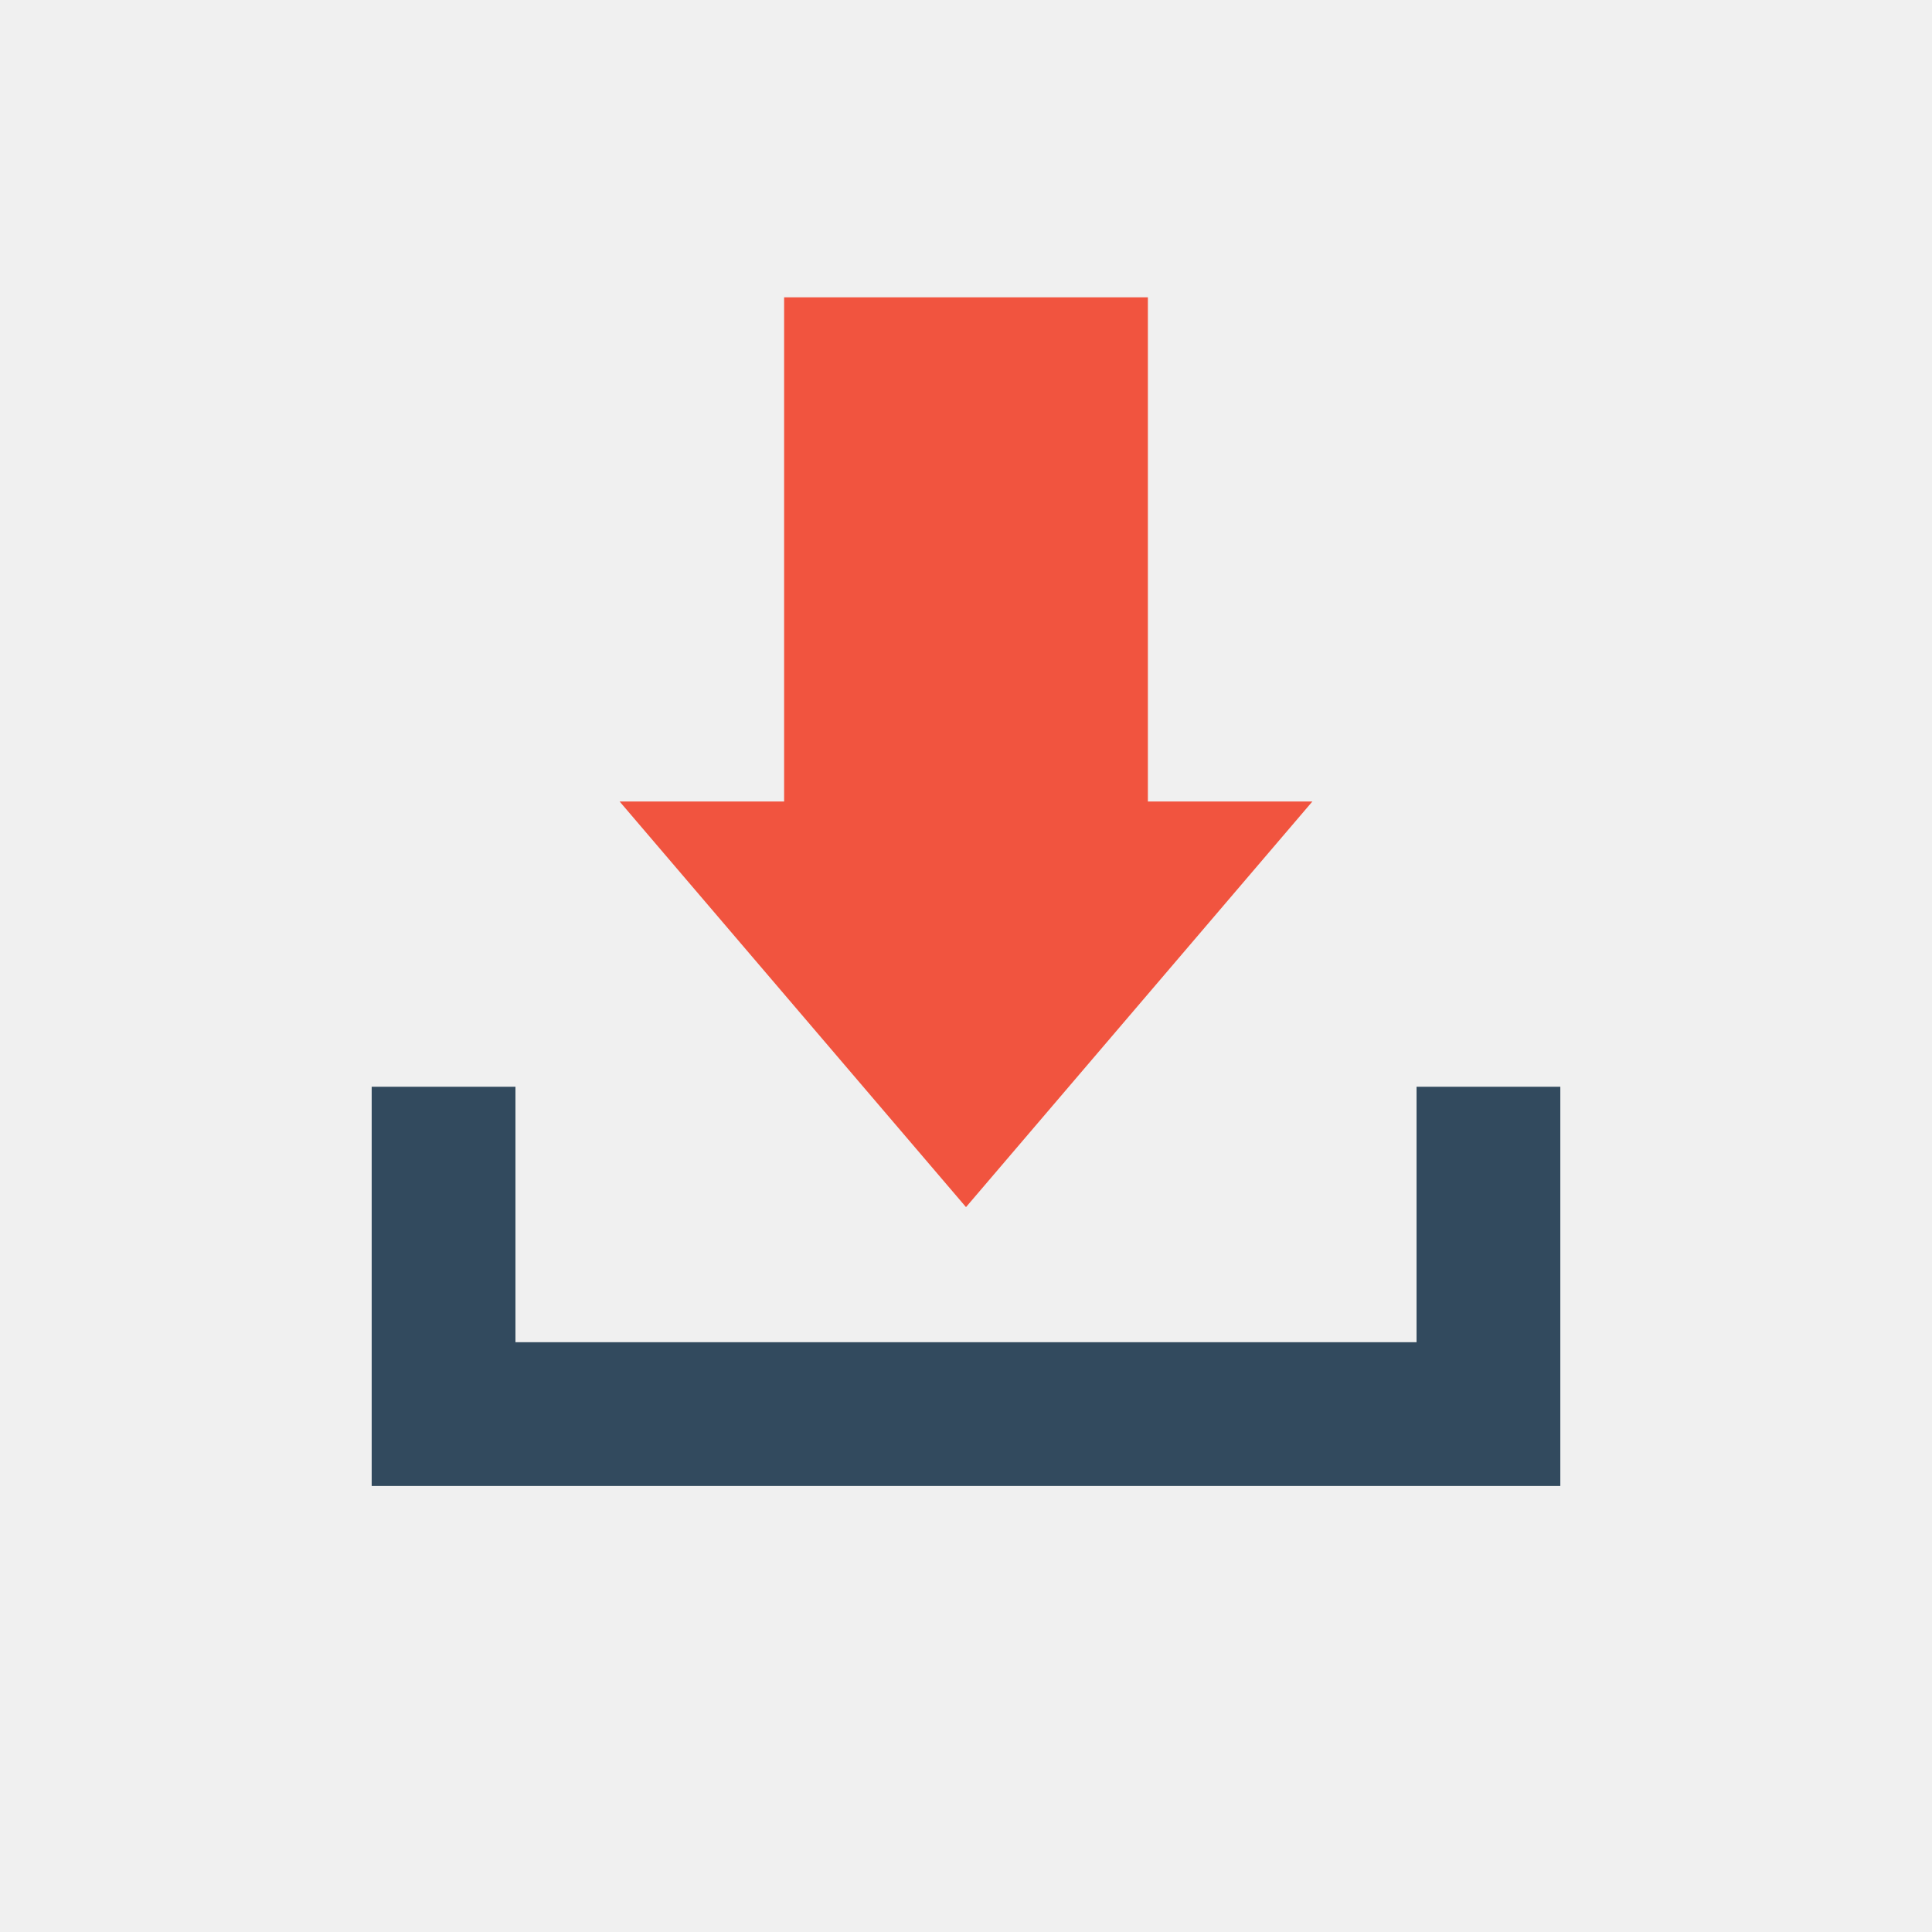
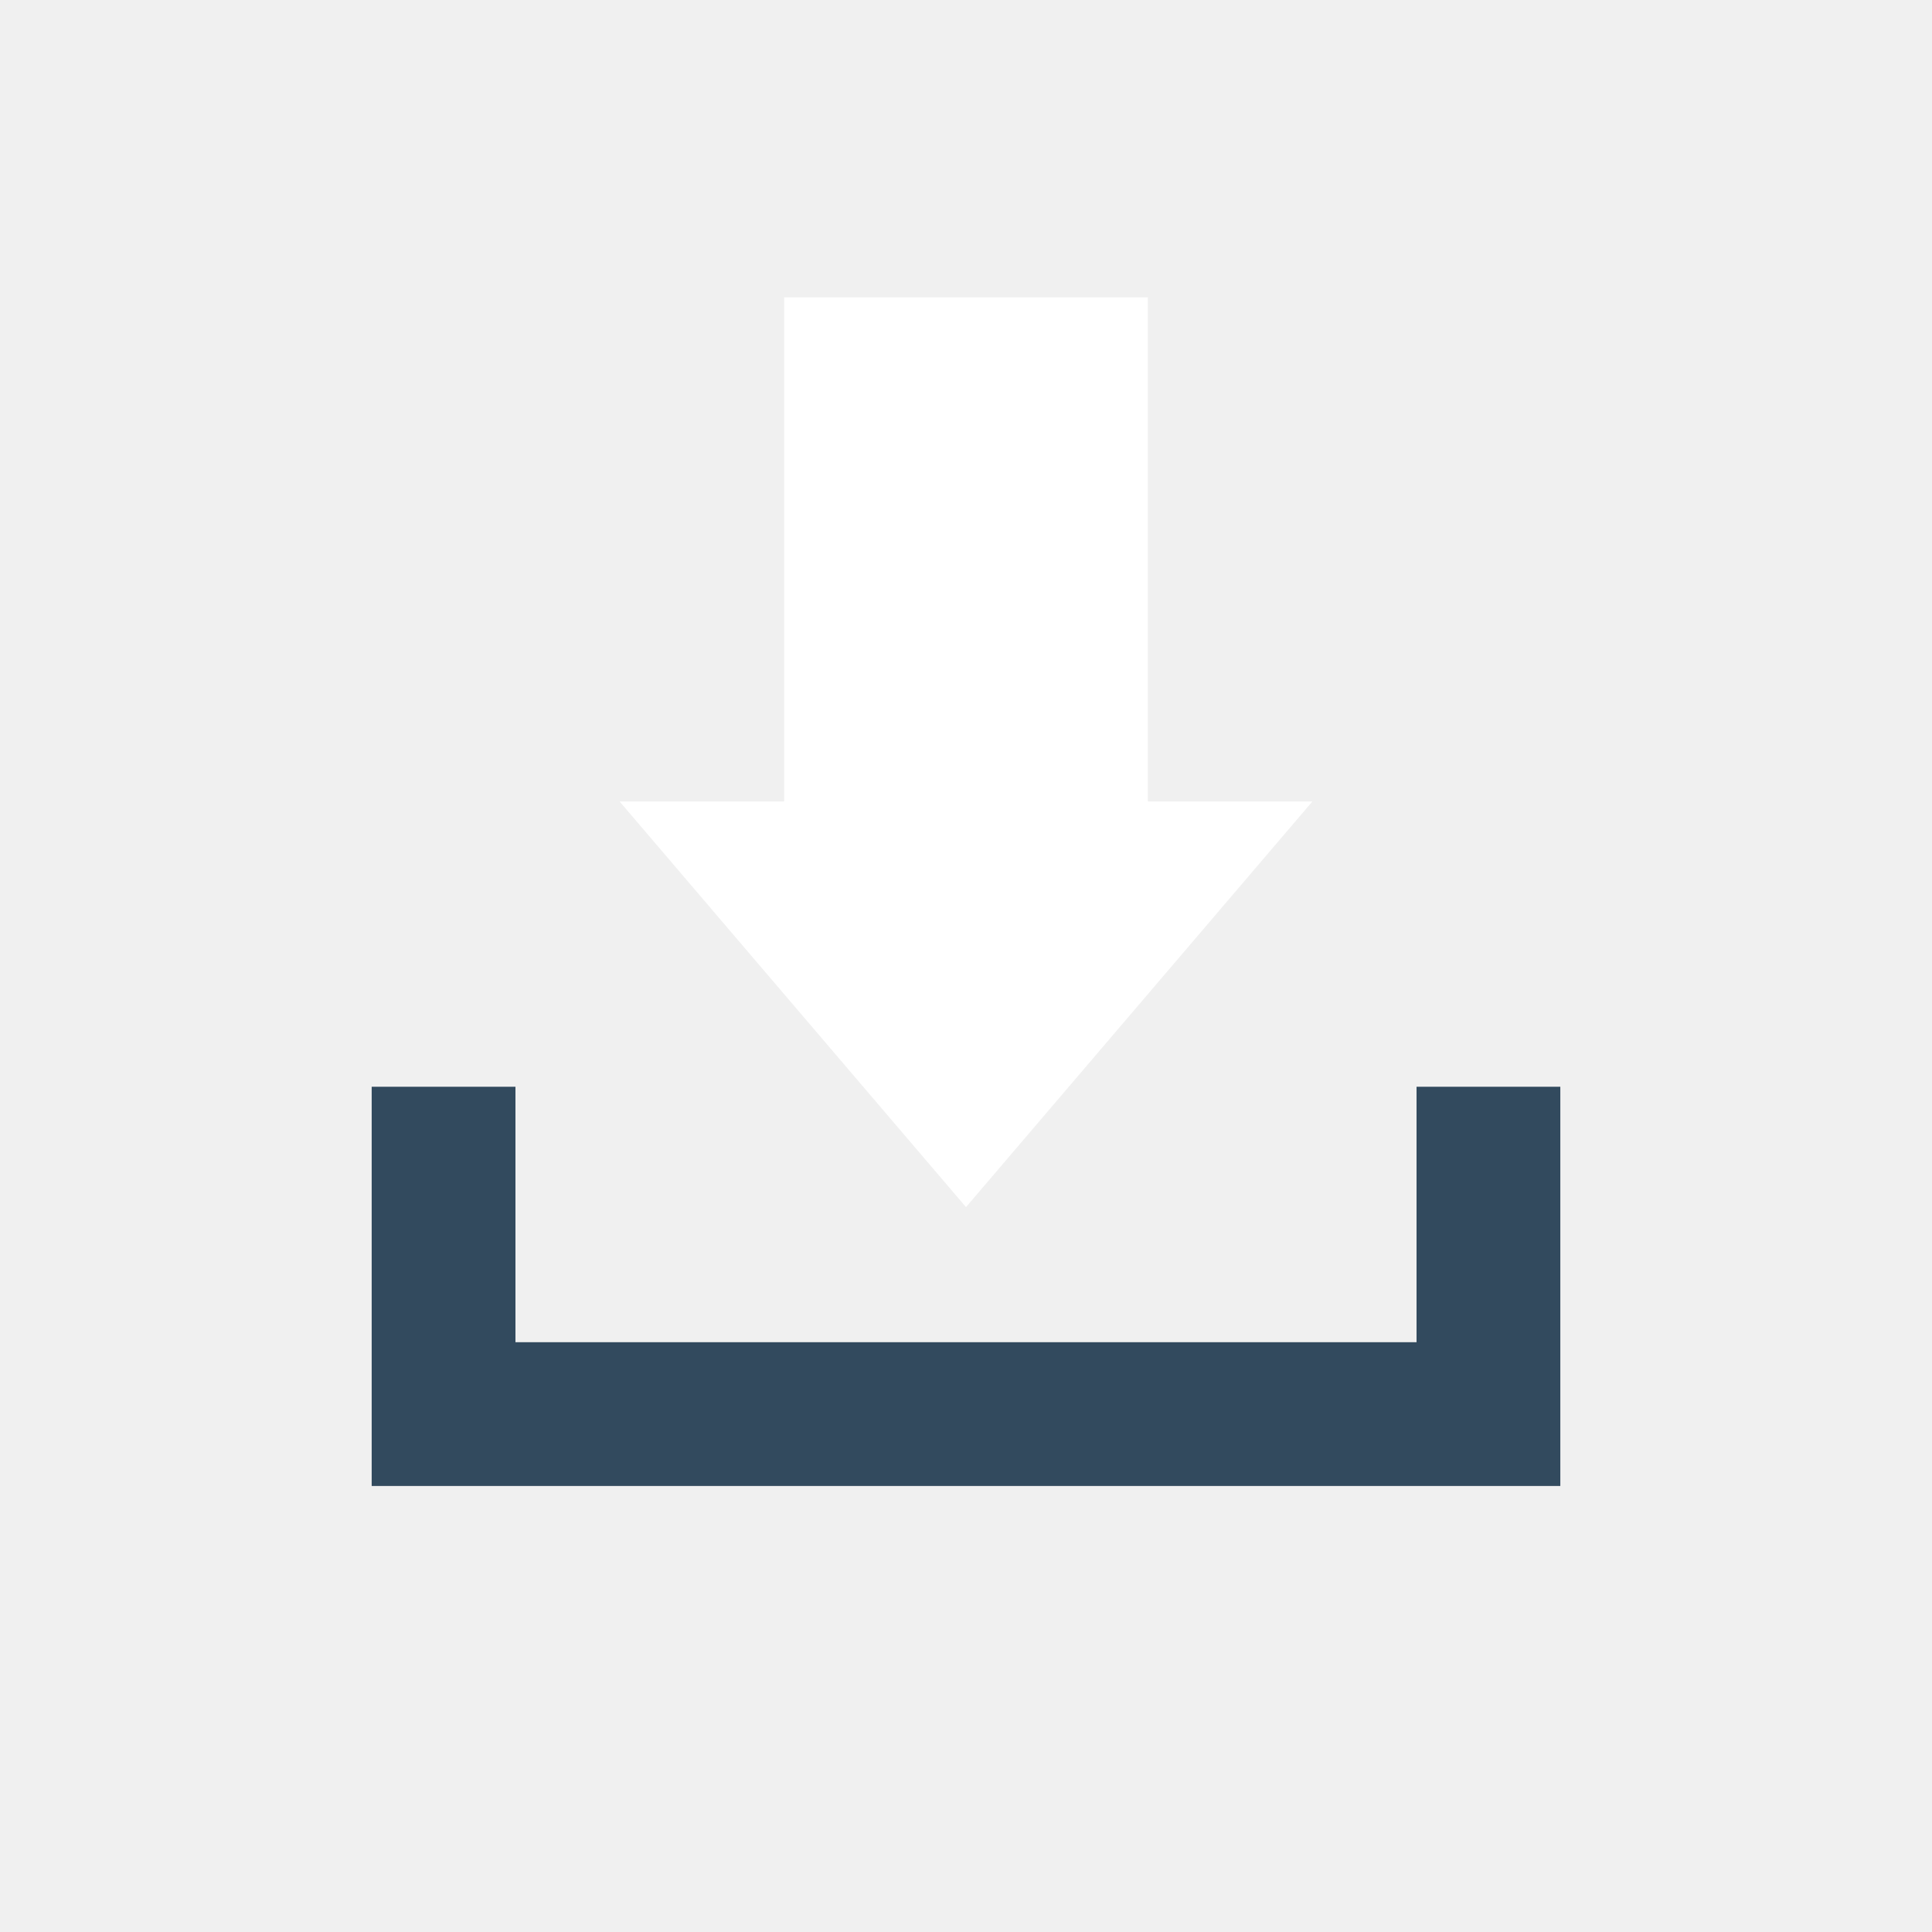
<svg xmlns="http://www.w3.org/2000/svg" version="1.1" id="Layer_1" x="0px" y="0px" viewBox="0 0 512 512" enable-background="new 0 0 512 512" xml:space="preserve">
  <g>
    <circle fill="none" cx="256" cy="256" r="252" />
    <g>
      <polygon fill="#324A5E" points="98.5,393.8 413.5,393.8 413.5,288 375.4,288 375.4,355.7 136.6,355.7 136.6,288 98.5,288   " />
-       <polygon fill="#F1543F" points="207.8,212.4 207.8,78.8 304.2,78.8 304.2,212.4 347.8,212.4 256,319.9 164.2,212.4   " />
+       <polygon fill="#FFFFFF" points="207.8,212.4 207.8,78.8 304.2,78.8 304.2,212.4 347.8,212.4 256,319.9 164.2,212.4   " />
    </g>
  </g>
</svg>
